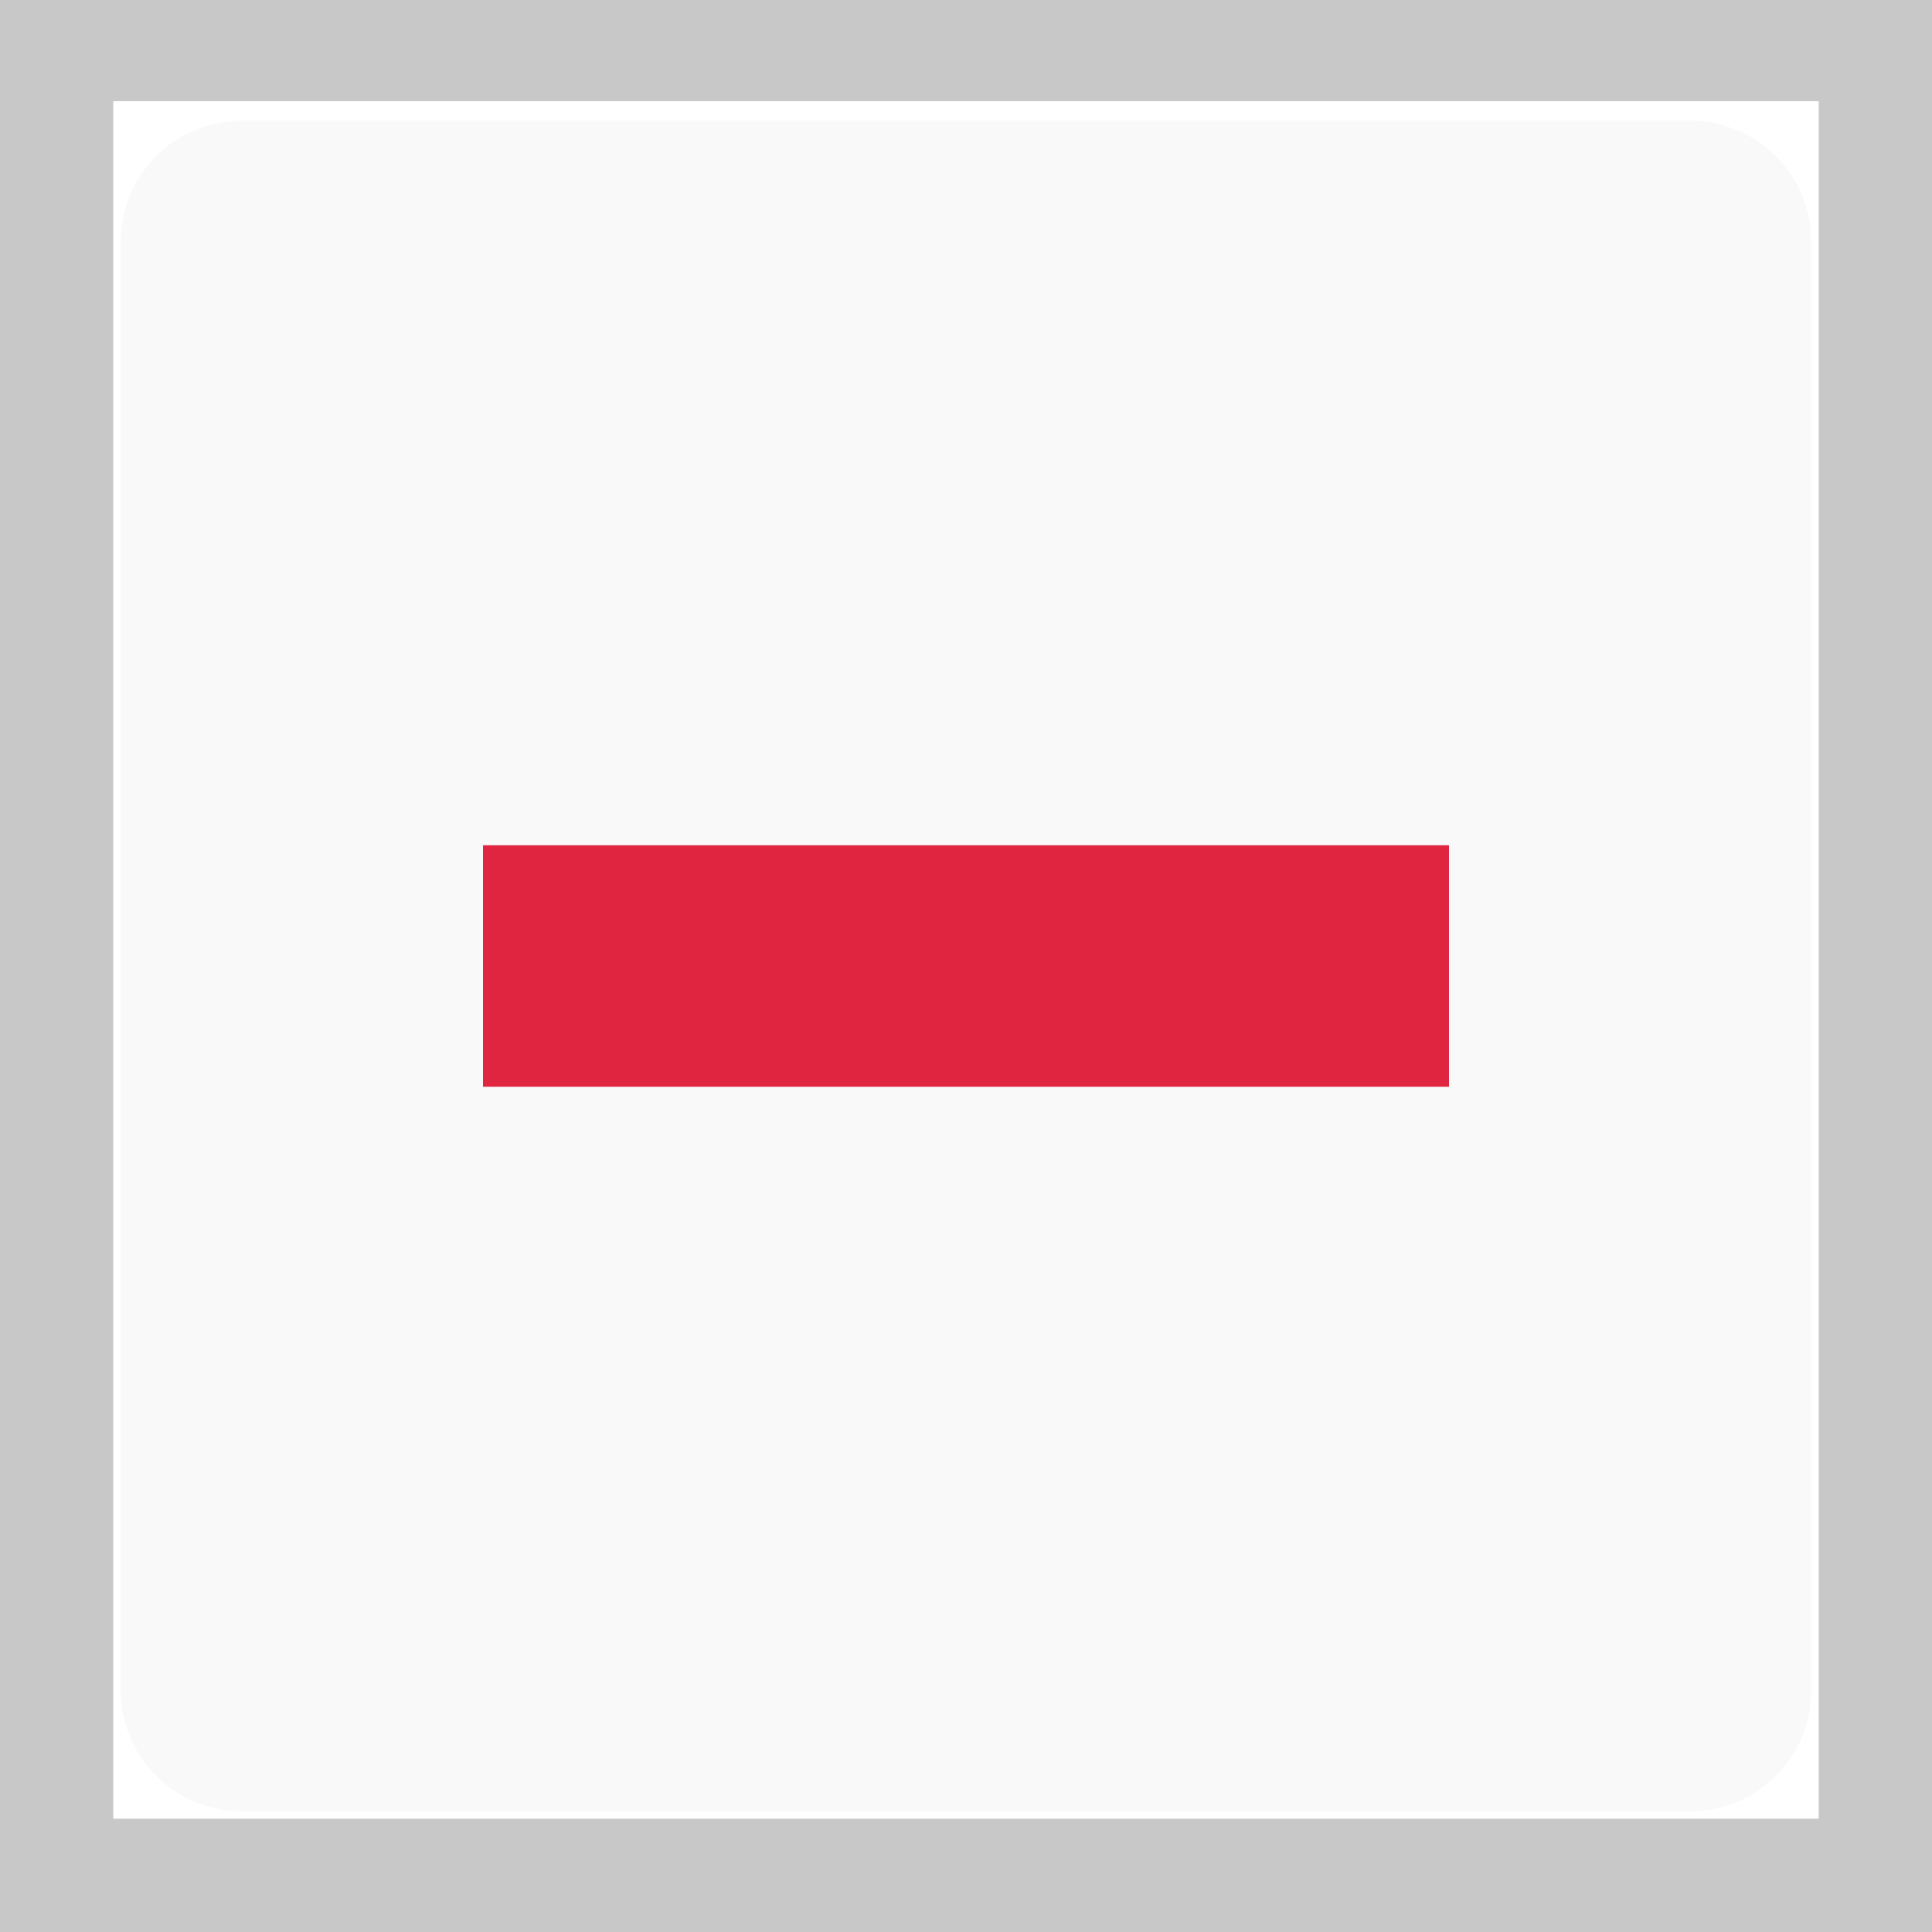
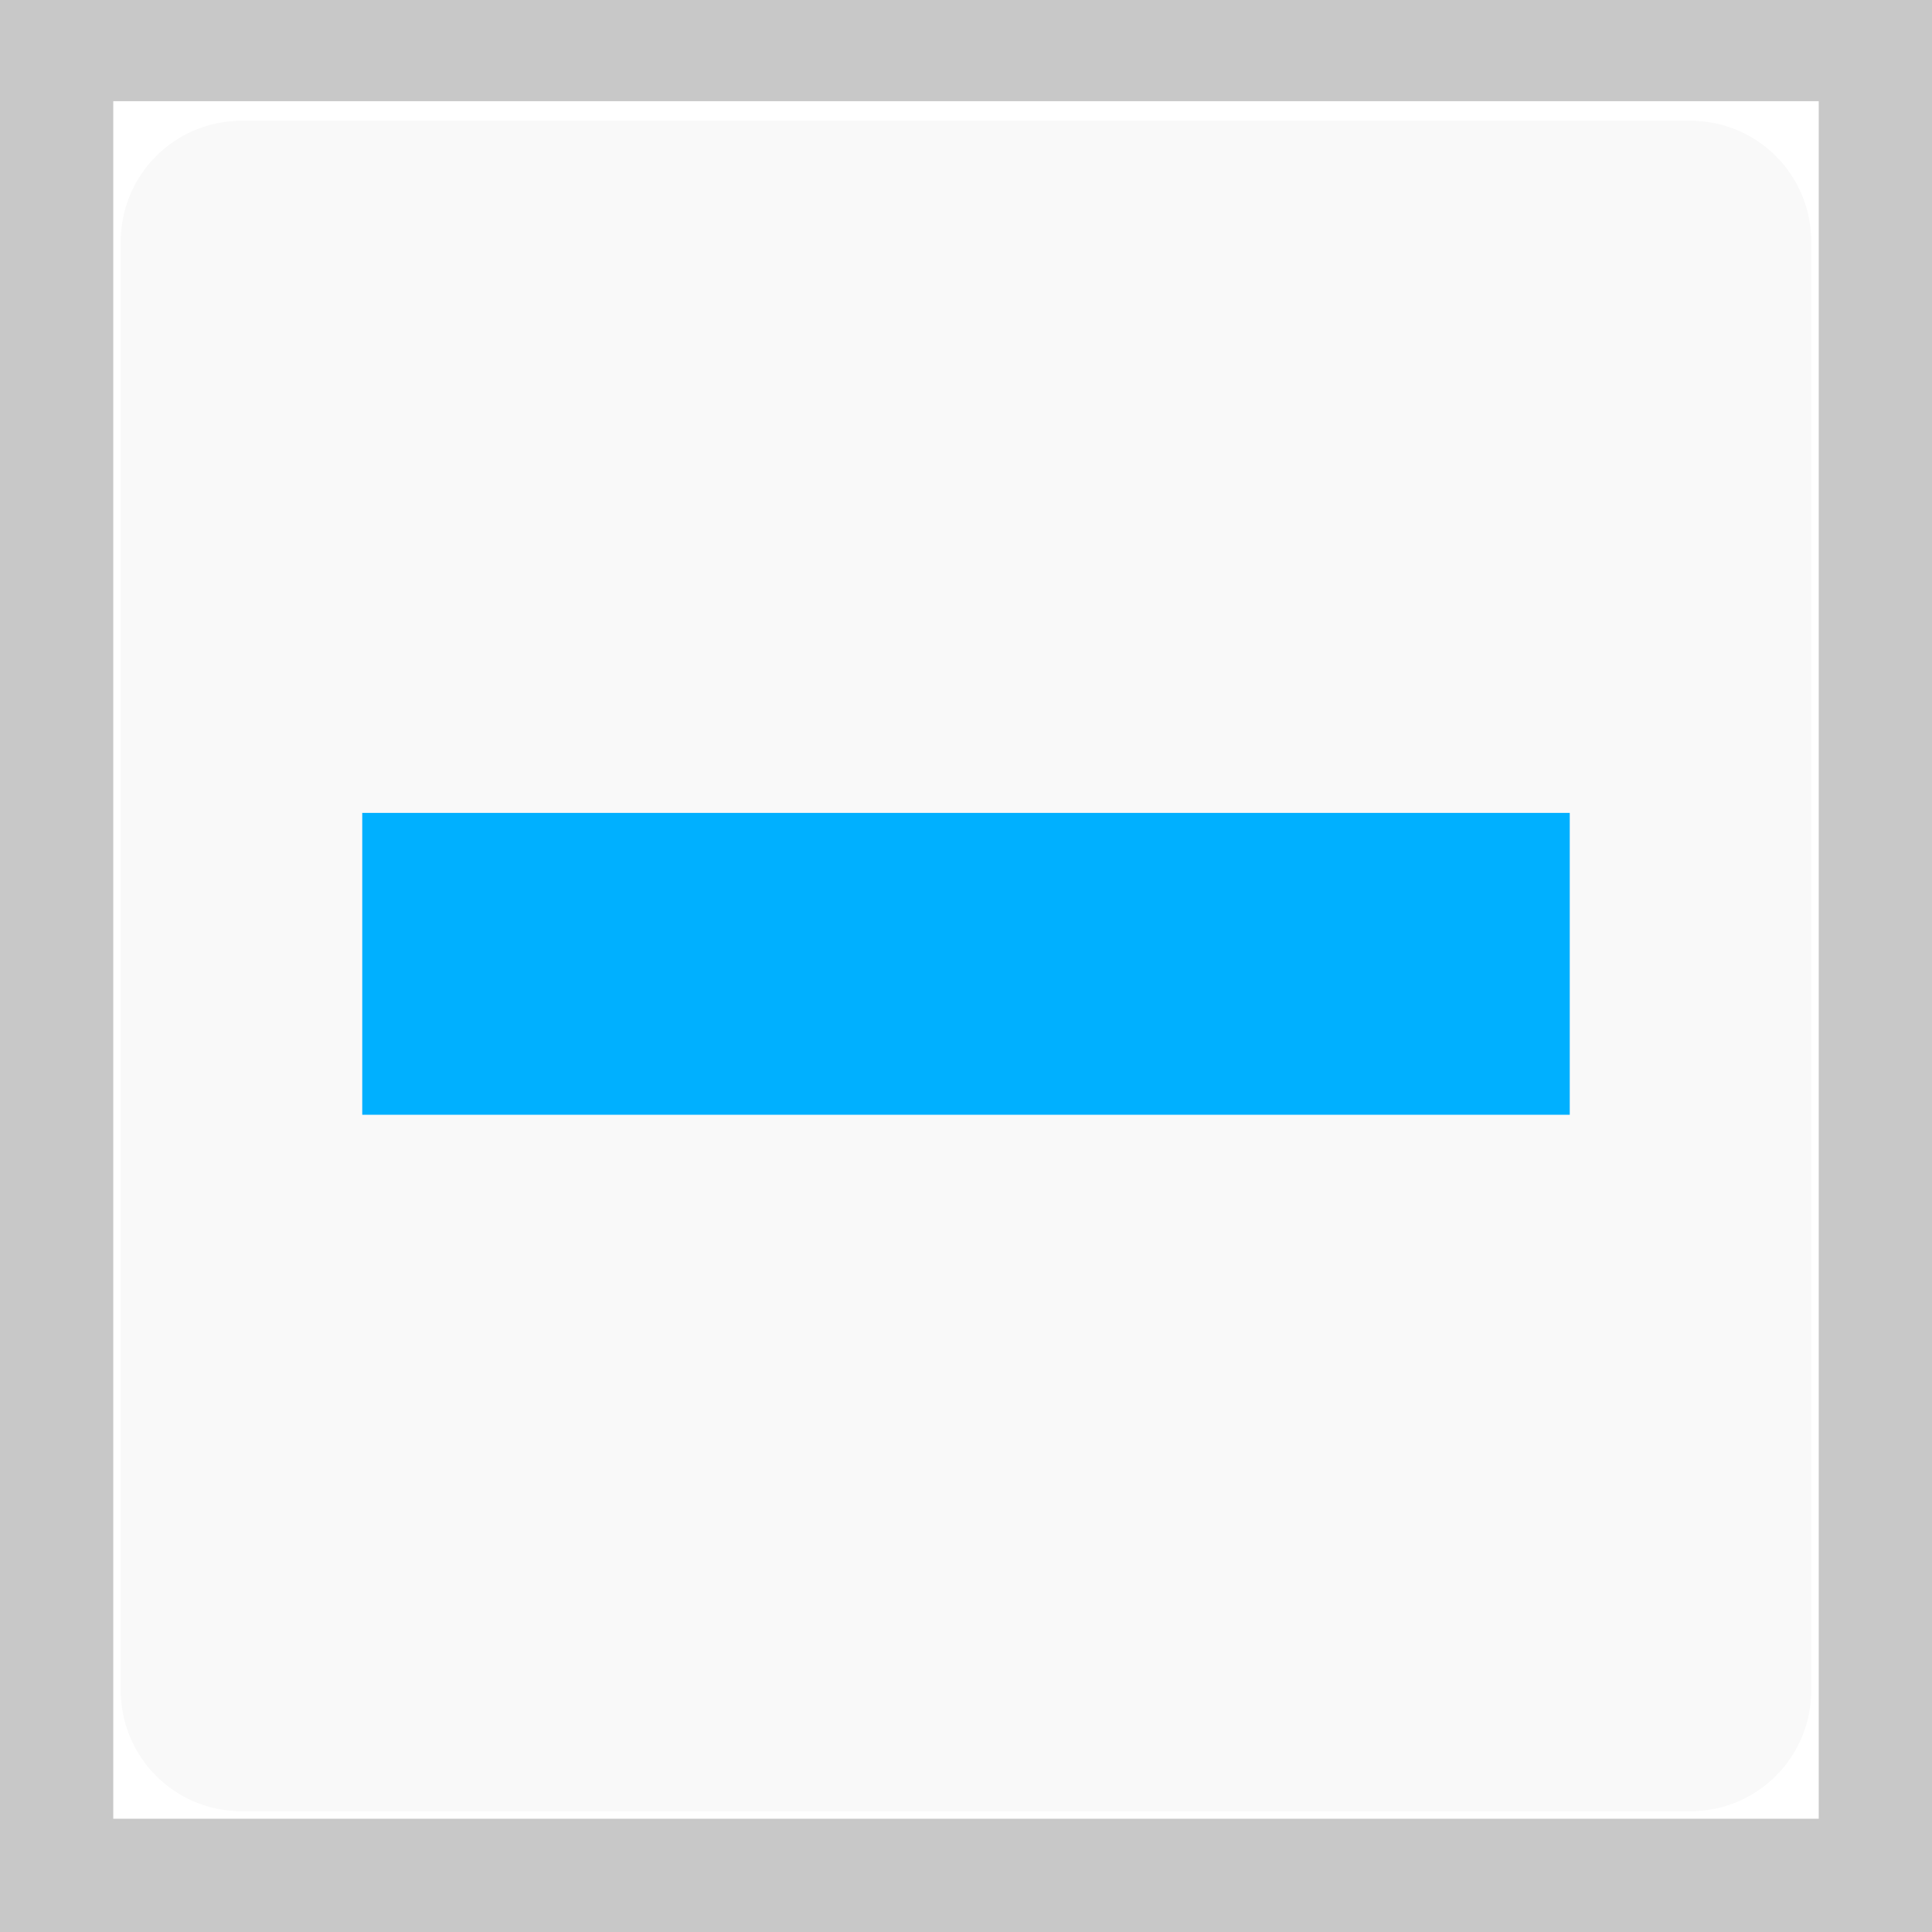
<svg xmlns="http://www.w3.org/2000/svg" viewBox="0 0 16 16" id="svg5232" version="1.1" width="100%" height="100%">
  <defs id="defs5244" />
-   <g transform="translate(0 -1036.362)" id="g5234">
-     <rect width="14" x="1" y="1" rx="1" height="14" style="fill:#f9f9f9" transform="translate(0 1036.362)" id="rect5236" />
-     <rect width="8" x="4" y="1043.362" height="2" style="fill:#df253f;fill-opacity:1" id="rect5240" />
-   </g>
+   <rect id="rect5236" style="fill:#f9f9f9" height="14" rx="1" y="1" x="1" width="14" />
+   <rect id="rect5240" style="fill:#00b0ff;fill-opacity:1" height="2.5" y="6.732" x="3" width="10" />
  <rect style="fill:none;stroke:#c8c8c8;stroke-width:0.938;stroke-opacity:1" id="rect2993" width="15.062" height="15.162" x="0.469" y="0.369" />
</svg>
